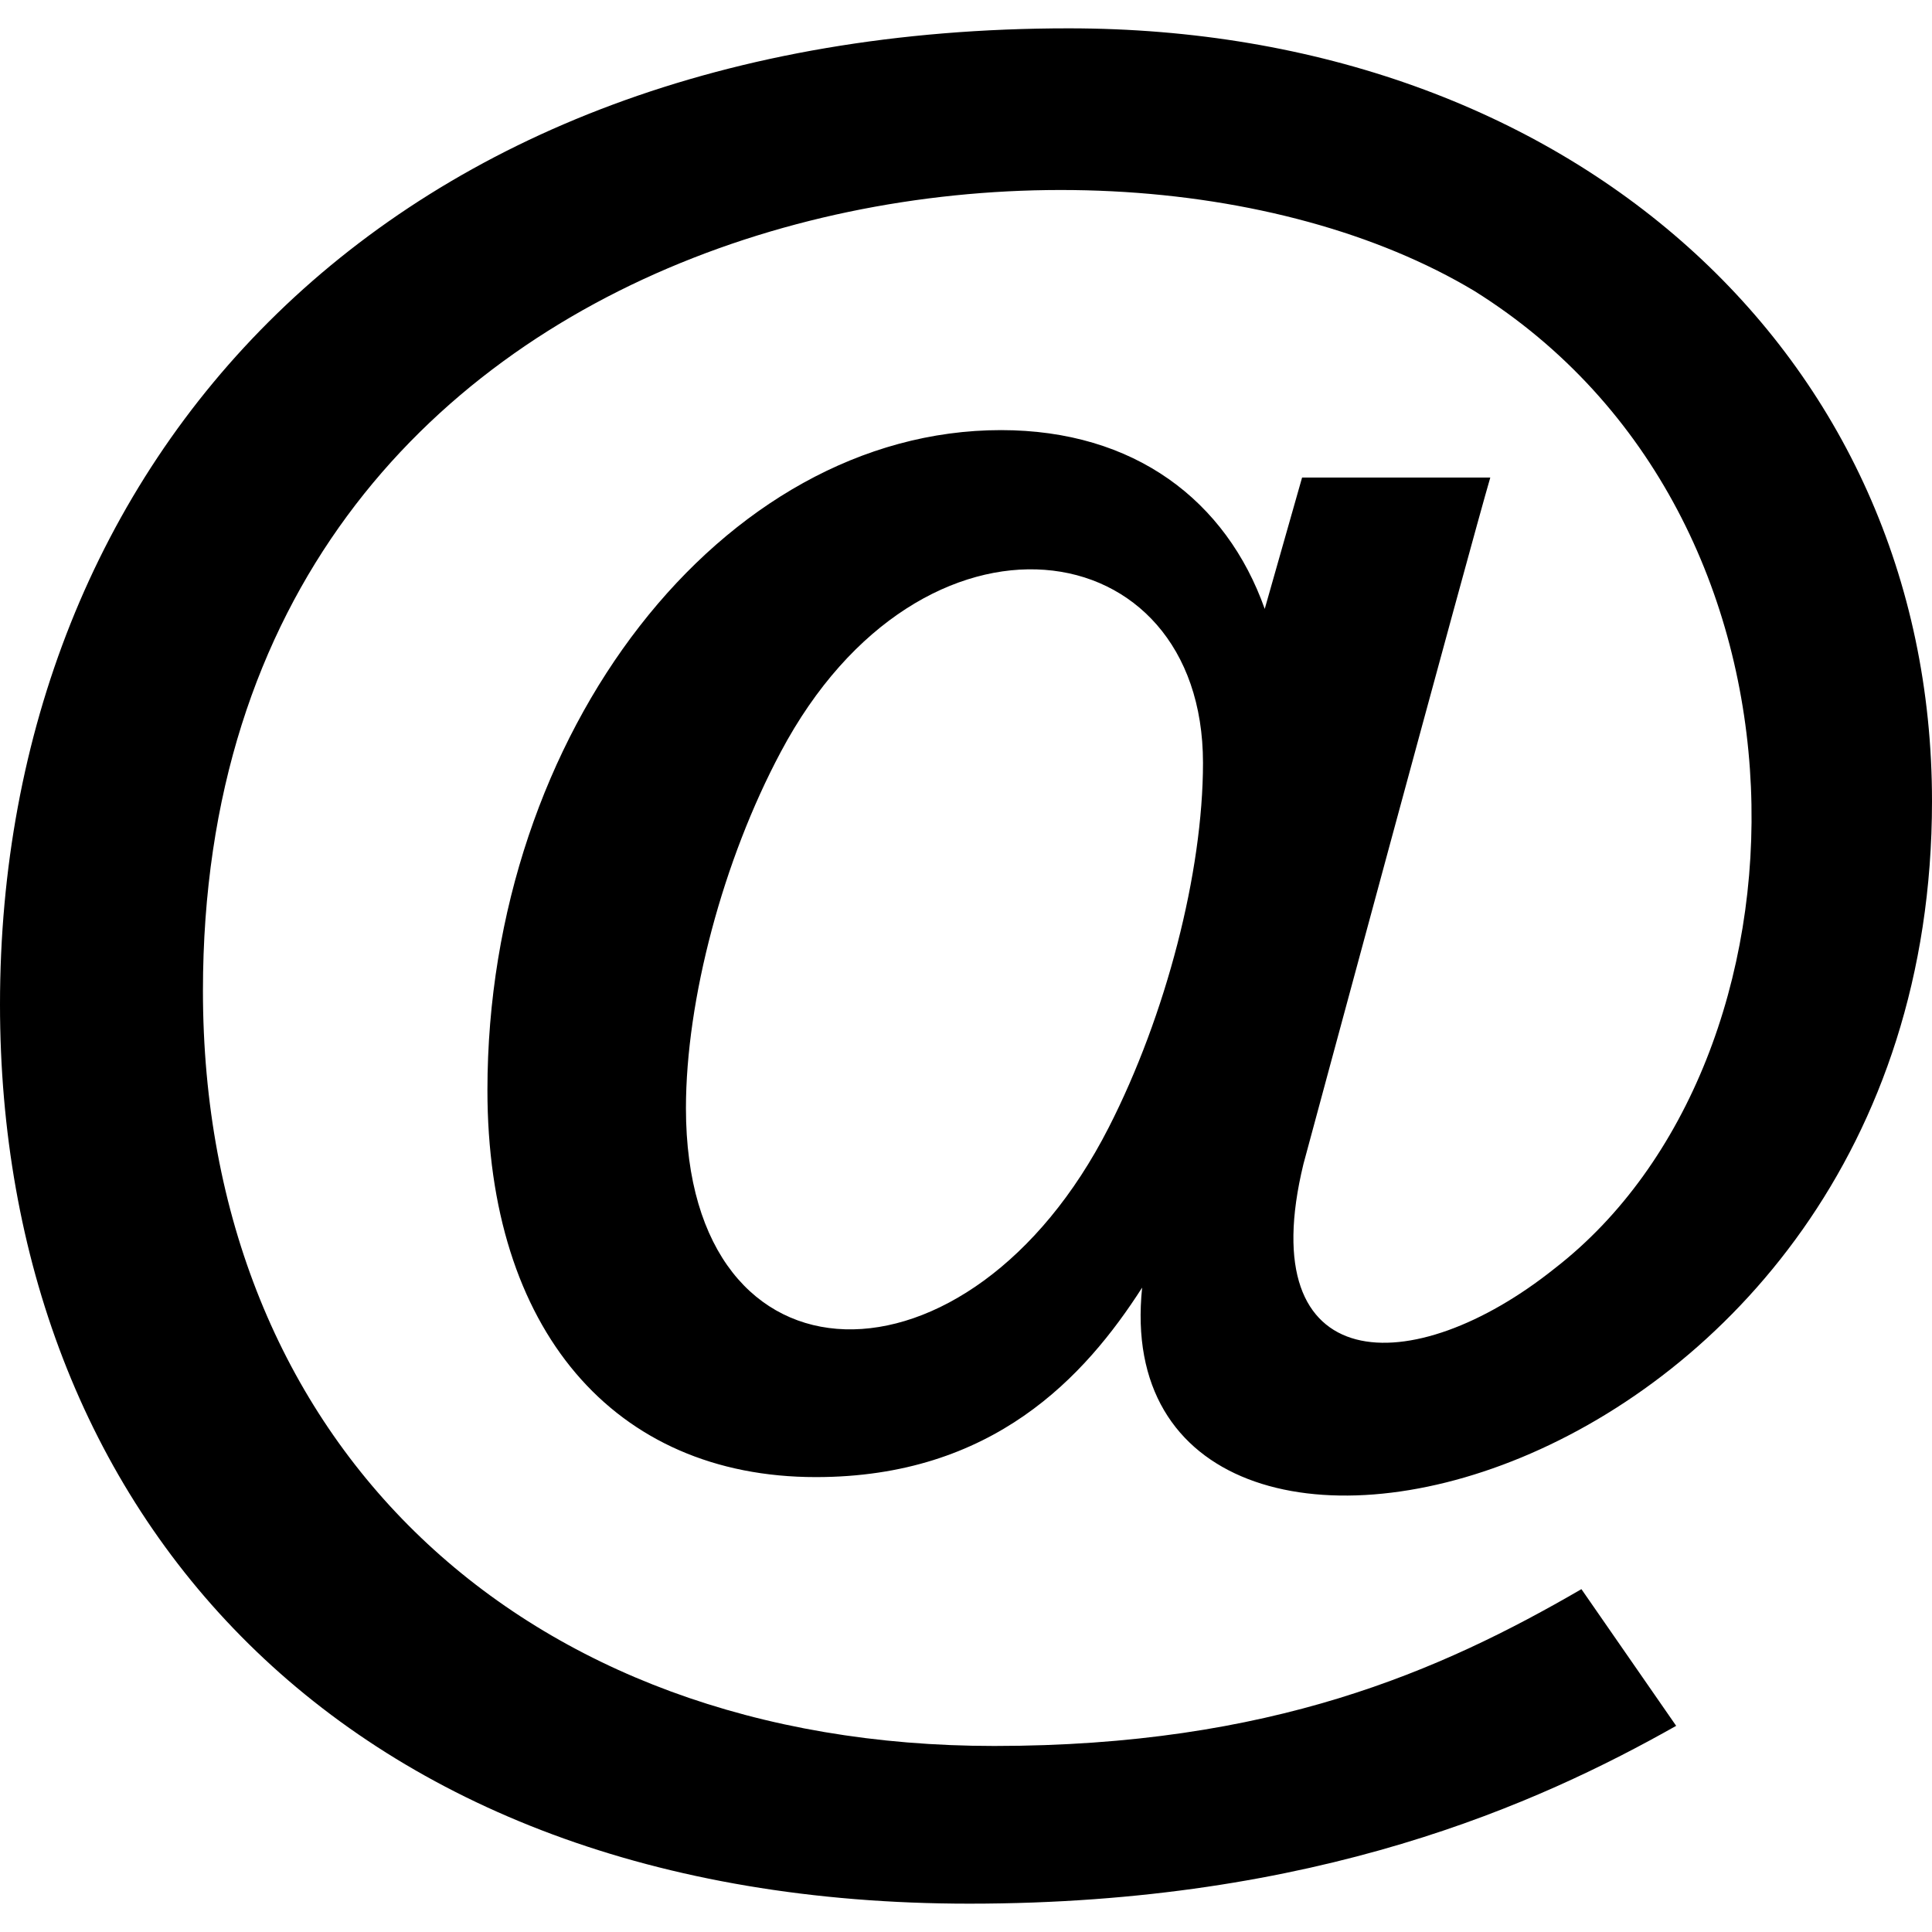
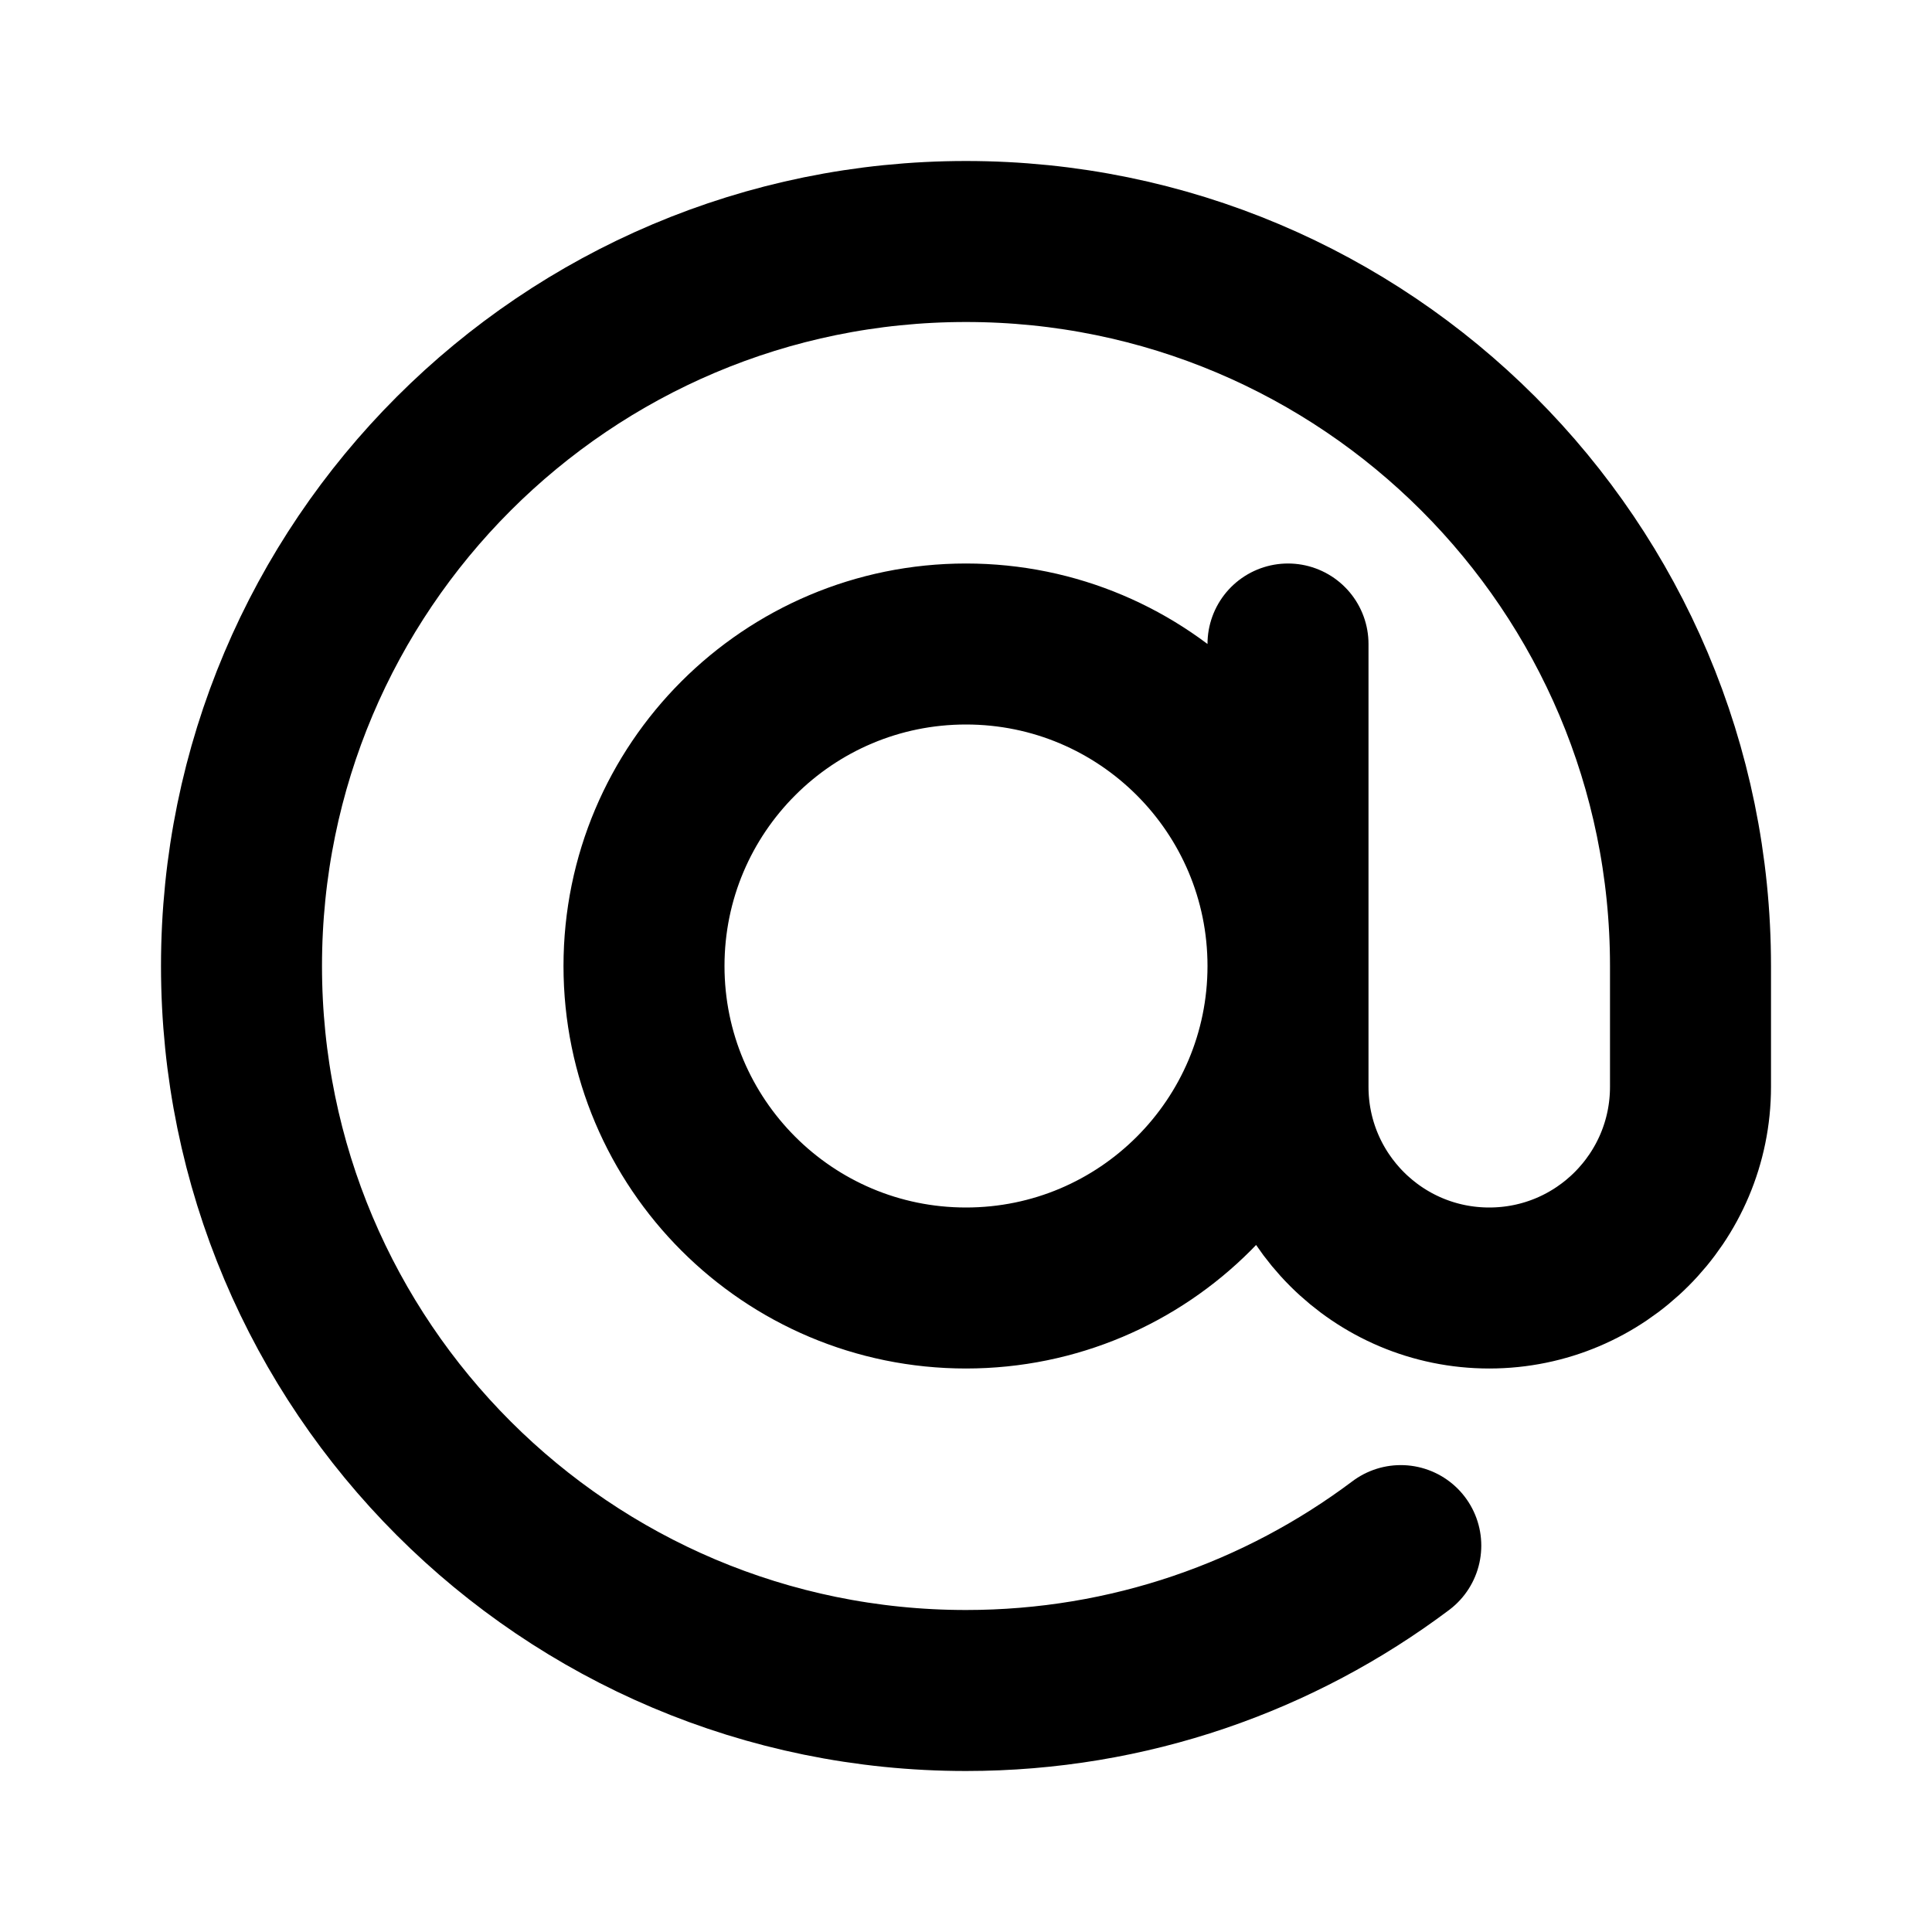
- <svg xmlns="http://www.w3.org/2000/svg" width="24" height="24" viewBox="0 0 24 24" class="w-16 h-16 lg:w-8 lg:h-8 fill-gray-700 dark:fill-stone-300">
-   <path d="M12.042 23.648c-7.813 0-12.042-4.876-12.042-11.171 0-6.727 4.762-12.125 13.276-12.125 6.214 0 10.724 4.038 10.724 9.601 0 8.712-10.33 11.012-9.812 6.042-.71 1.108-1.854 2.354-4.053 2.354-2.516 0-4.08-1.842-4.08-4.807 0-4.444 2.921-8.199 6.379-8.199 1.659 0 2.8.876 3.277 2.221l.464-1.632h2.338c-.244.832-2.321 8.527-2.321 8.527-.648 2.666 1.35 2.713 3.122 1.297 3.329-2.58 3.501-9.327-.998-12.141-4.821-2.891-15.795-1.102-15.795 8.693 0 5.611 3.95 9.381 9.829 9.381 3.436 0 5.542-.93 7.295-1.948l1.177 1.698c-1.711.966-4.461 2.209-8.78 2.209zm-2.344-14.305c-.715 1.34-1.177 3.076-1.177 4.424 0 3.61 3.522 3.633 5.252.239.712-1.394 1.171-3.171 1.171-4.529 0-2.917-3.495-3.434-5.246-.134z" />
+ <svg xmlns="http://www.w3.org/2000/svg" width="800px" height="800px" viewBox="0 0 24 24" fill="none">
+   <path d="M17.401 19.2C15.896 20.33 14.027 21 12 21C7.029 21 3 16.971 3 12C3 7.029 7.029 3 12 3C16.971 3 21 7.029 21 12V13.5C21 14.881 19.881 16 18.5 16C17.119 16 16 14.881 16 13.5V8M16 12C16 14.209 14.209 16 12 16C9.791 16 8 14.209 8 12C8 9.791 9.791 8 12 8C14.209 8 16 9.791 16 12Z" stroke="#000000" stroke-width="2" stroke-linecap="round" stroke-linejoin="round" />
</svg>
